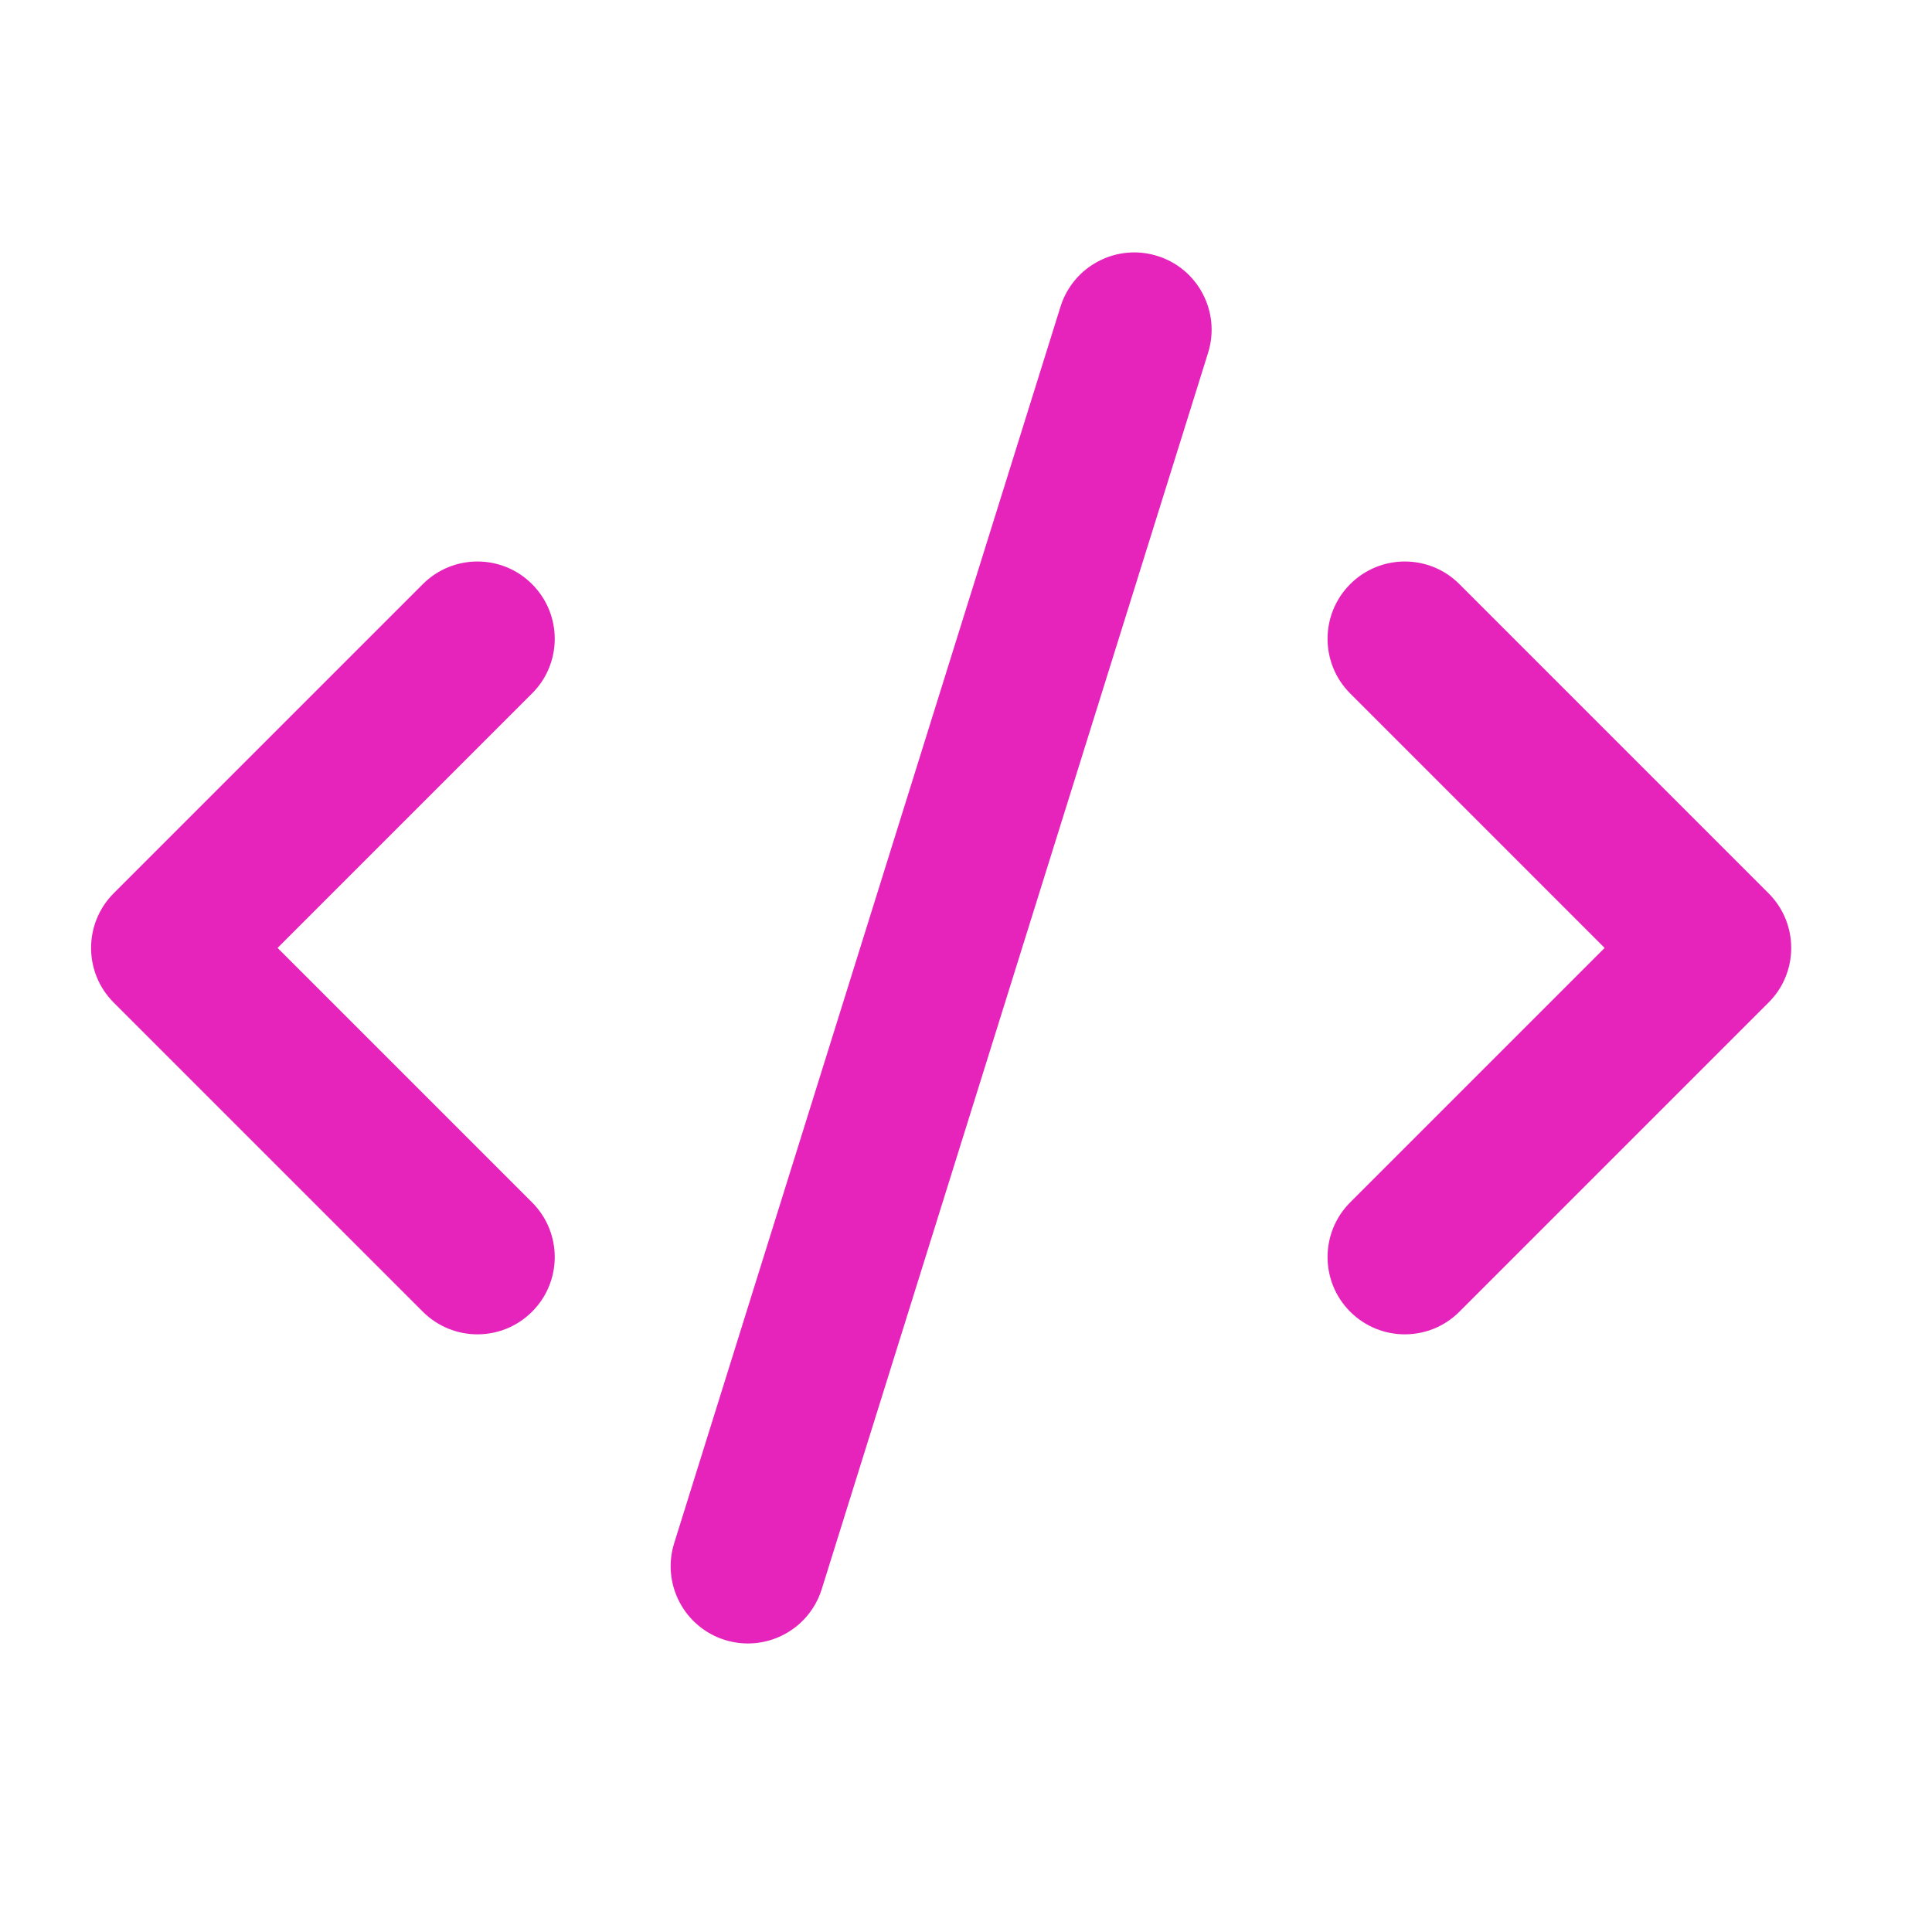
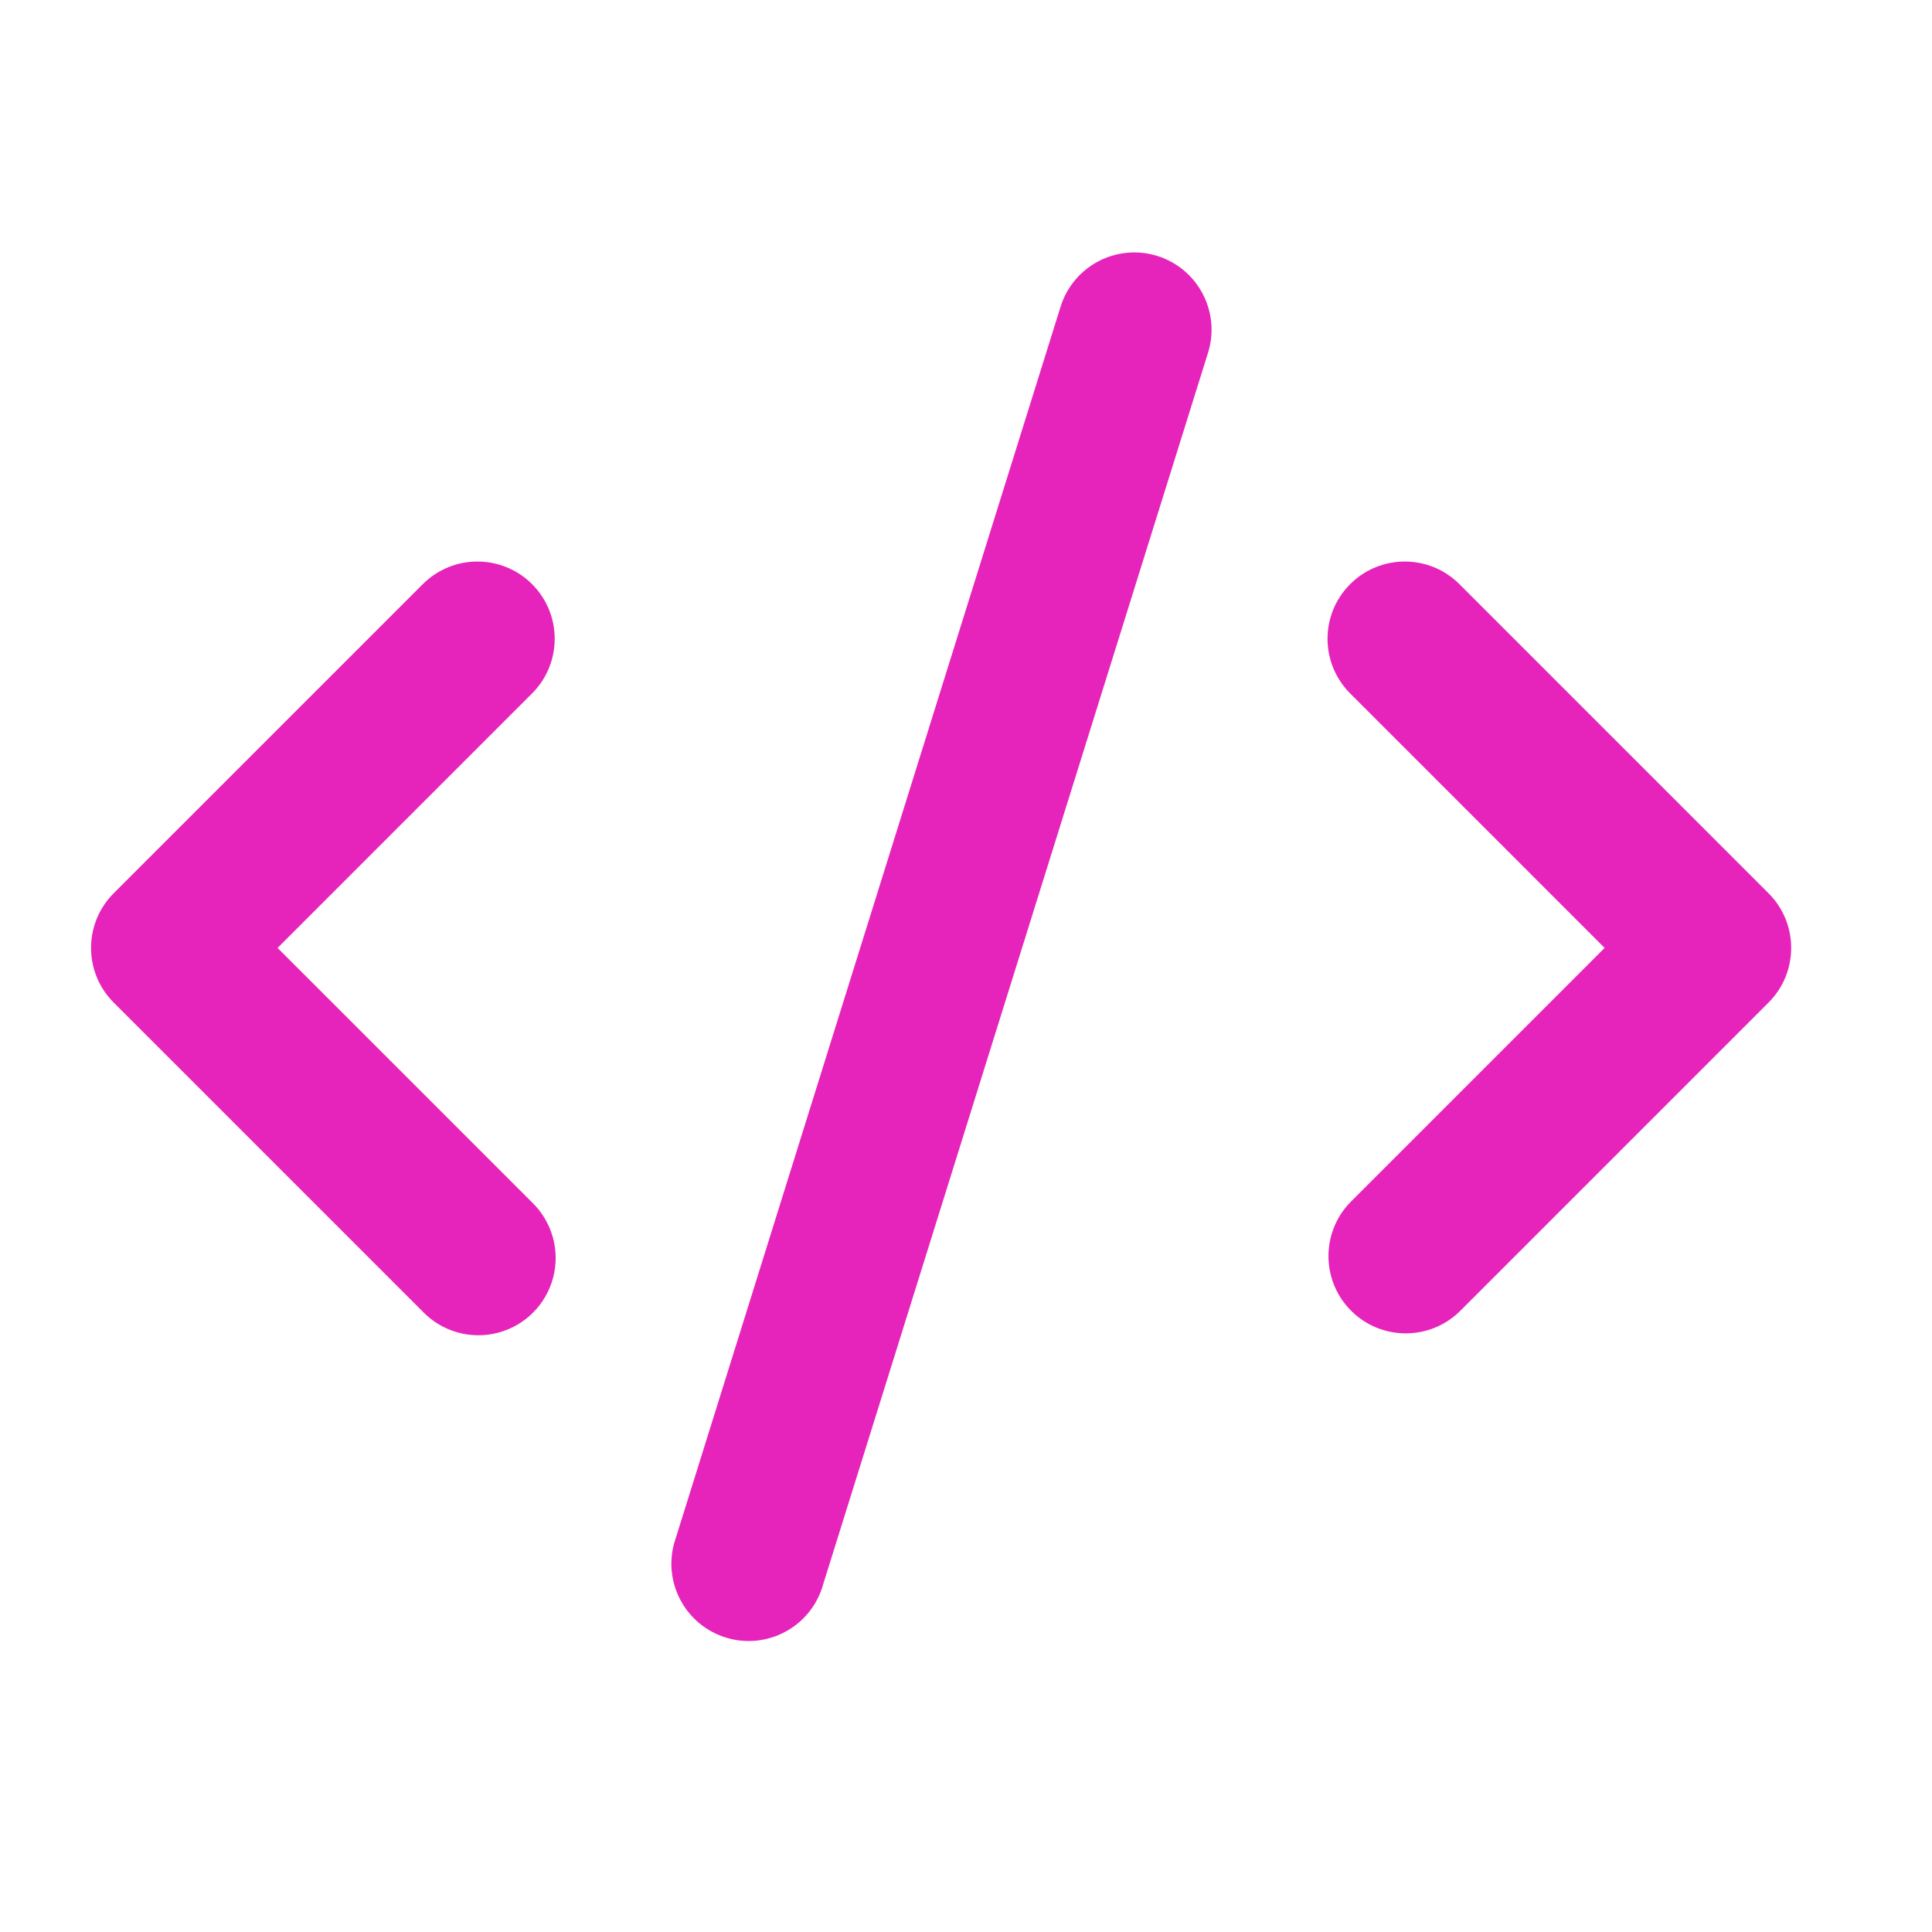
- <svg xmlns="http://www.w3.org/2000/svg" width="25" height="25" viewBox="0 0 25 25" fill="none">
-   <path fill-rule="evenodd" clip-rule="evenodd" d="M17.471 7.559C17.862 7.168 18.495 7.168 18.885 7.559L22.885 11.559C23.276 11.95 23.276 12.583 22.885 12.973L18.885 16.973C18.495 17.364 17.862 17.364 17.471 16.973C17.081 16.583 17.081 15.95 17.471 15.559L20.764 12.266L17.471 8.973C17.081 8.583 17.081 7.95 17.471 7.559Z" fill="#E624BB" />
-   <path fill-rule="evenodd" clip-rule="evenodd" d="M6.885 7.559C7.276 7.95 7.276 8.583 6.885 8.973L3.592 12.266L6.885 15.559C7.276 15.95 7.276 16.583 6.885 16.973C6.495 17.364 5.862 17.364 5.471 16.973L1.471 12.973C1.081 12.583 1.081 11.95 1.471 11.559L5.471 7.559C5.862 7.168 6.495 7.168 6.885 7.559Z" fill="#E624BB" />
-   <path fill-rule="evenodd" clip-rule="evenodd" d="M14.976 3.312C15.503 3.476 15.797 4.037 15.633 4.564L10.633 20.564C10.468 21.092 9.907 21.385 9.38 21.221C8.853 21.056 8.559 20.495 8.724 19.968L13.723 3.968C13.888 3.441 14.449 3.147 14.976 3.312Z" fill="#E624BB" />
+ <svg xmlns="http://www.w3.org/2000/svg" width="25" height="25" fill="none">
+   <path fill="#E624BB" fill-rule="evenodd" d="M17.471 7.559a1 1 0 0 1 1.414 0l4 4a1 1 0 0 1 0 1.414l-4 4a1 1 0 0 1-1.414-1.414l3.293-3.293-3.293-3.293a1 1 0 0 1 0-1.414Zm-10.586 0a1 1 0 0 1 0 1.414l-3.293 3.293 3.293 3.293a1 1 0 1 1-1.414 1.414l-4-4a1 1 0 0 1 0-1.414l4-4a1 1 0 0 1 1.414 0Zm8.091-4.247a1 1 0 0 1 .656 1.252l-5 16a1 1 0 0 1-1.908-.596l5-16a1 1 0 0 1 1.252-.656Z" clip-rule="evenodd" />
</svg>
